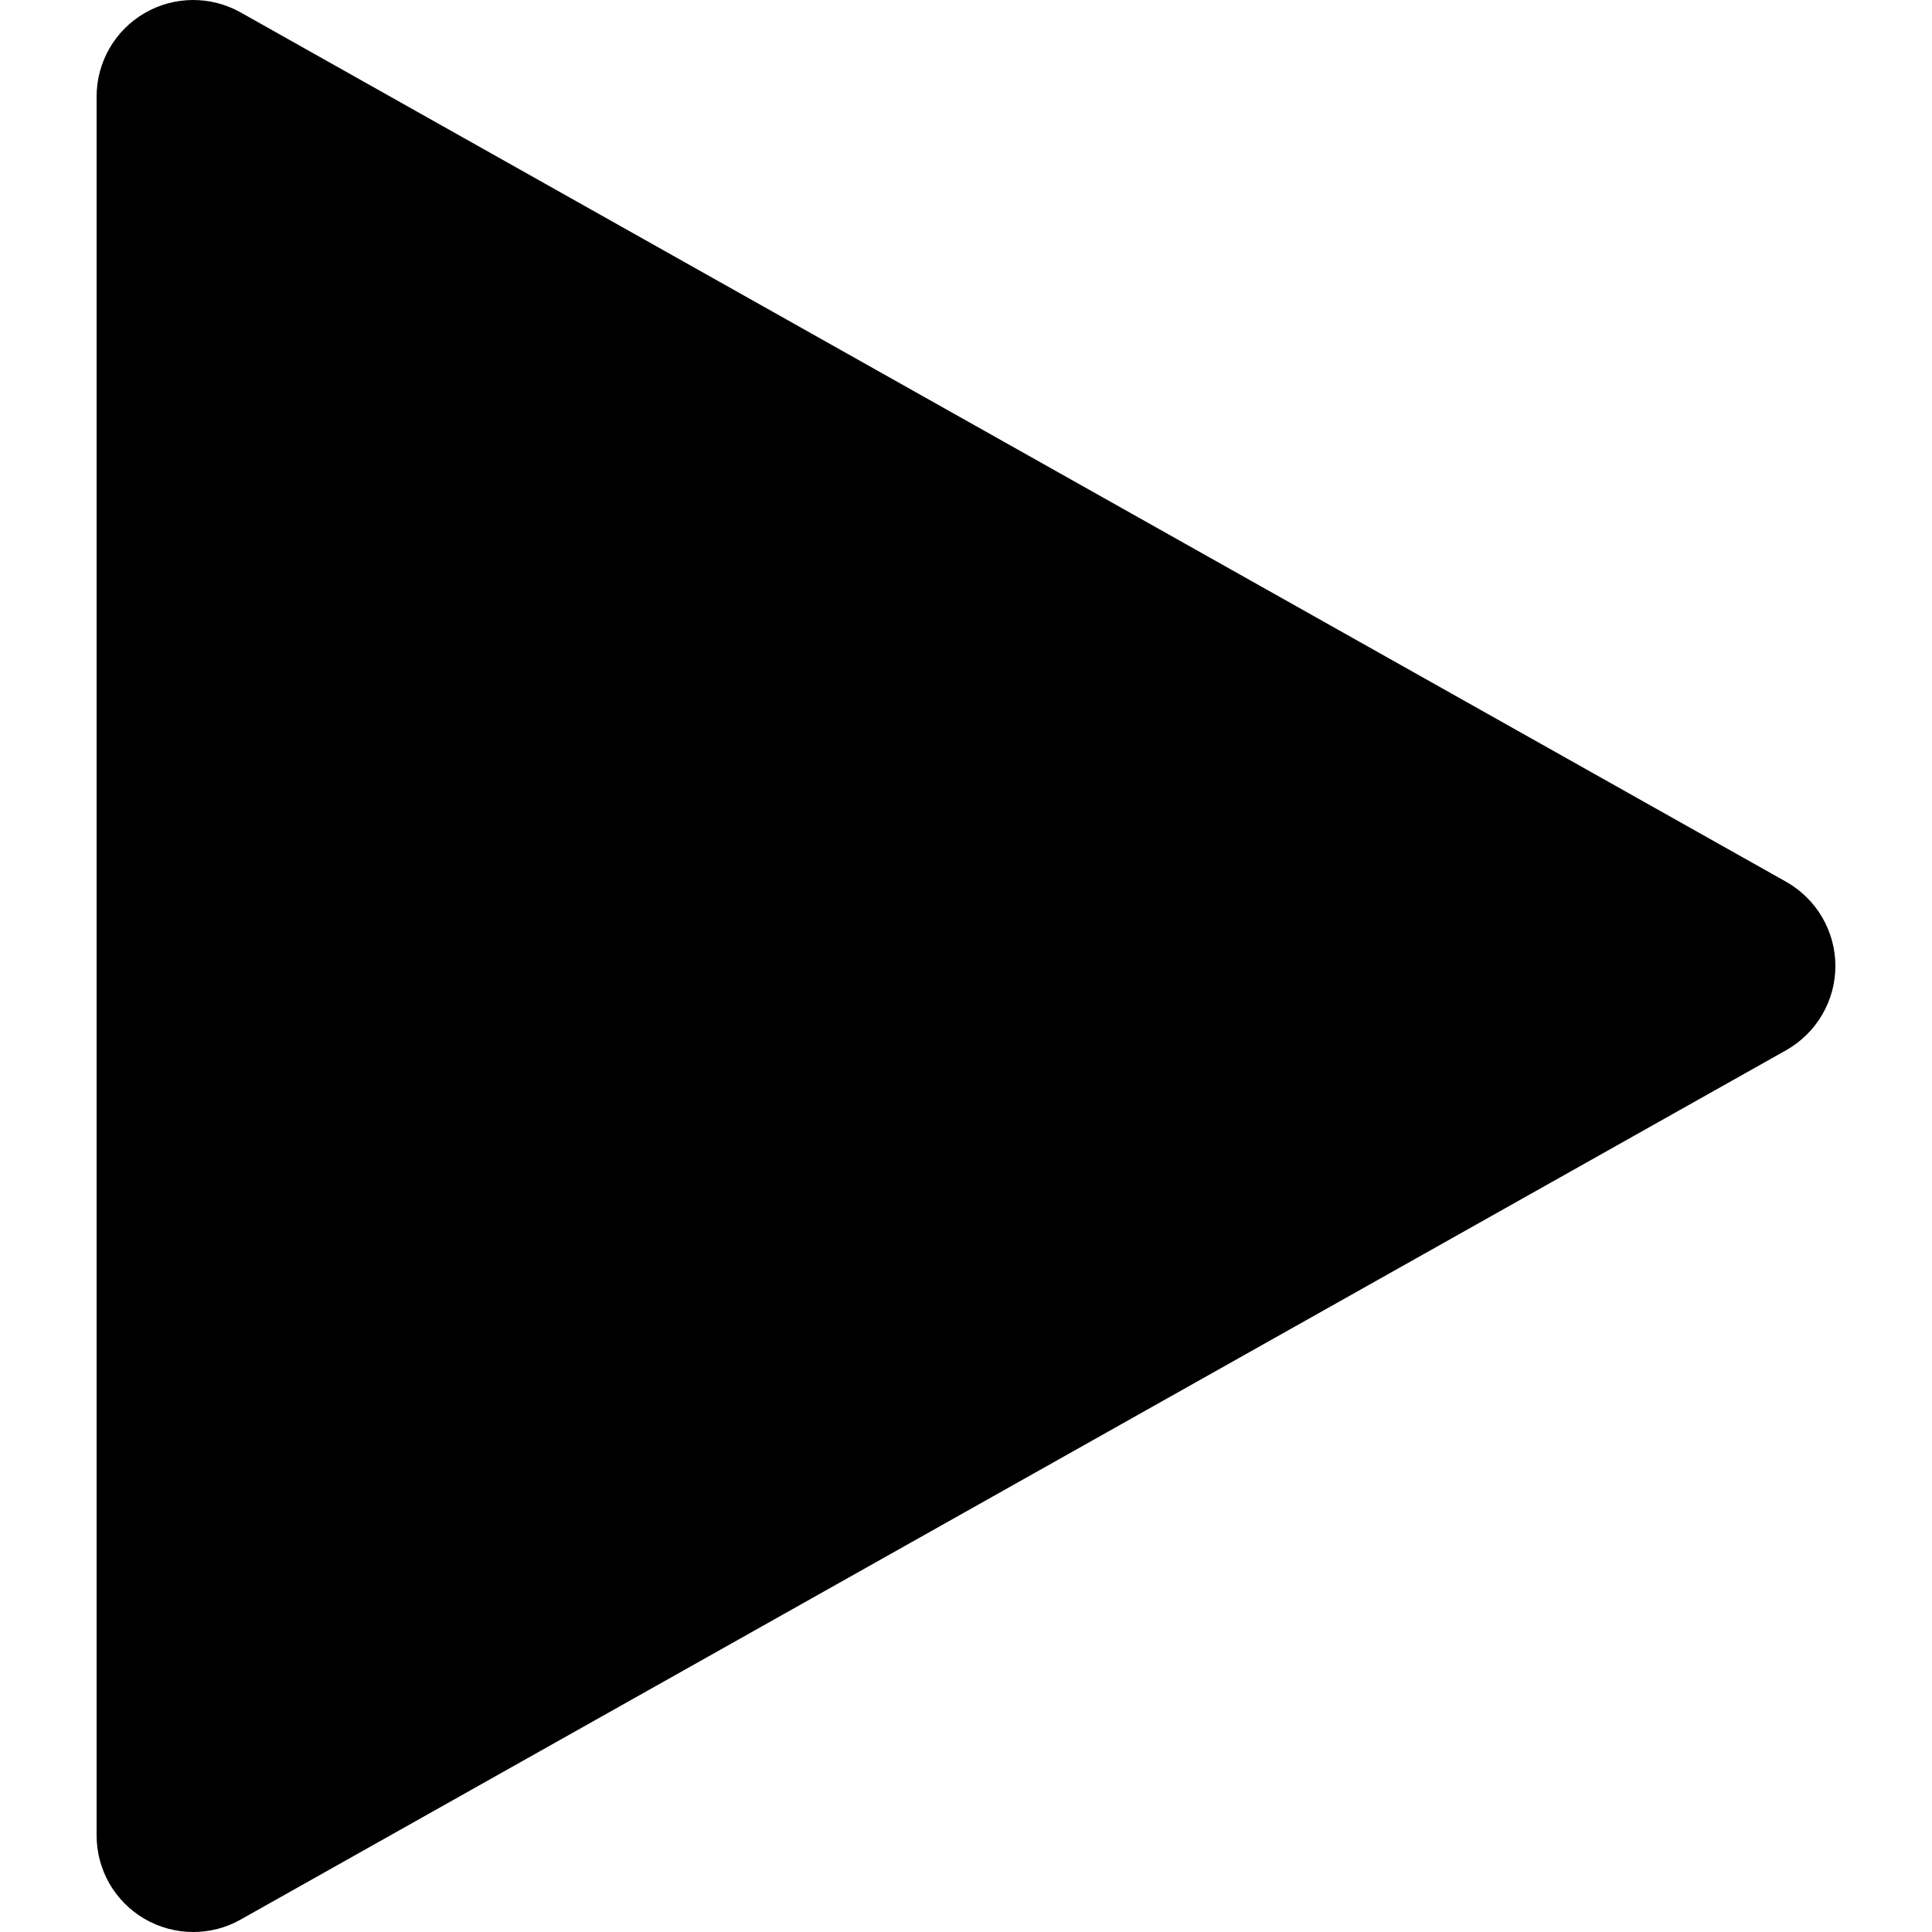
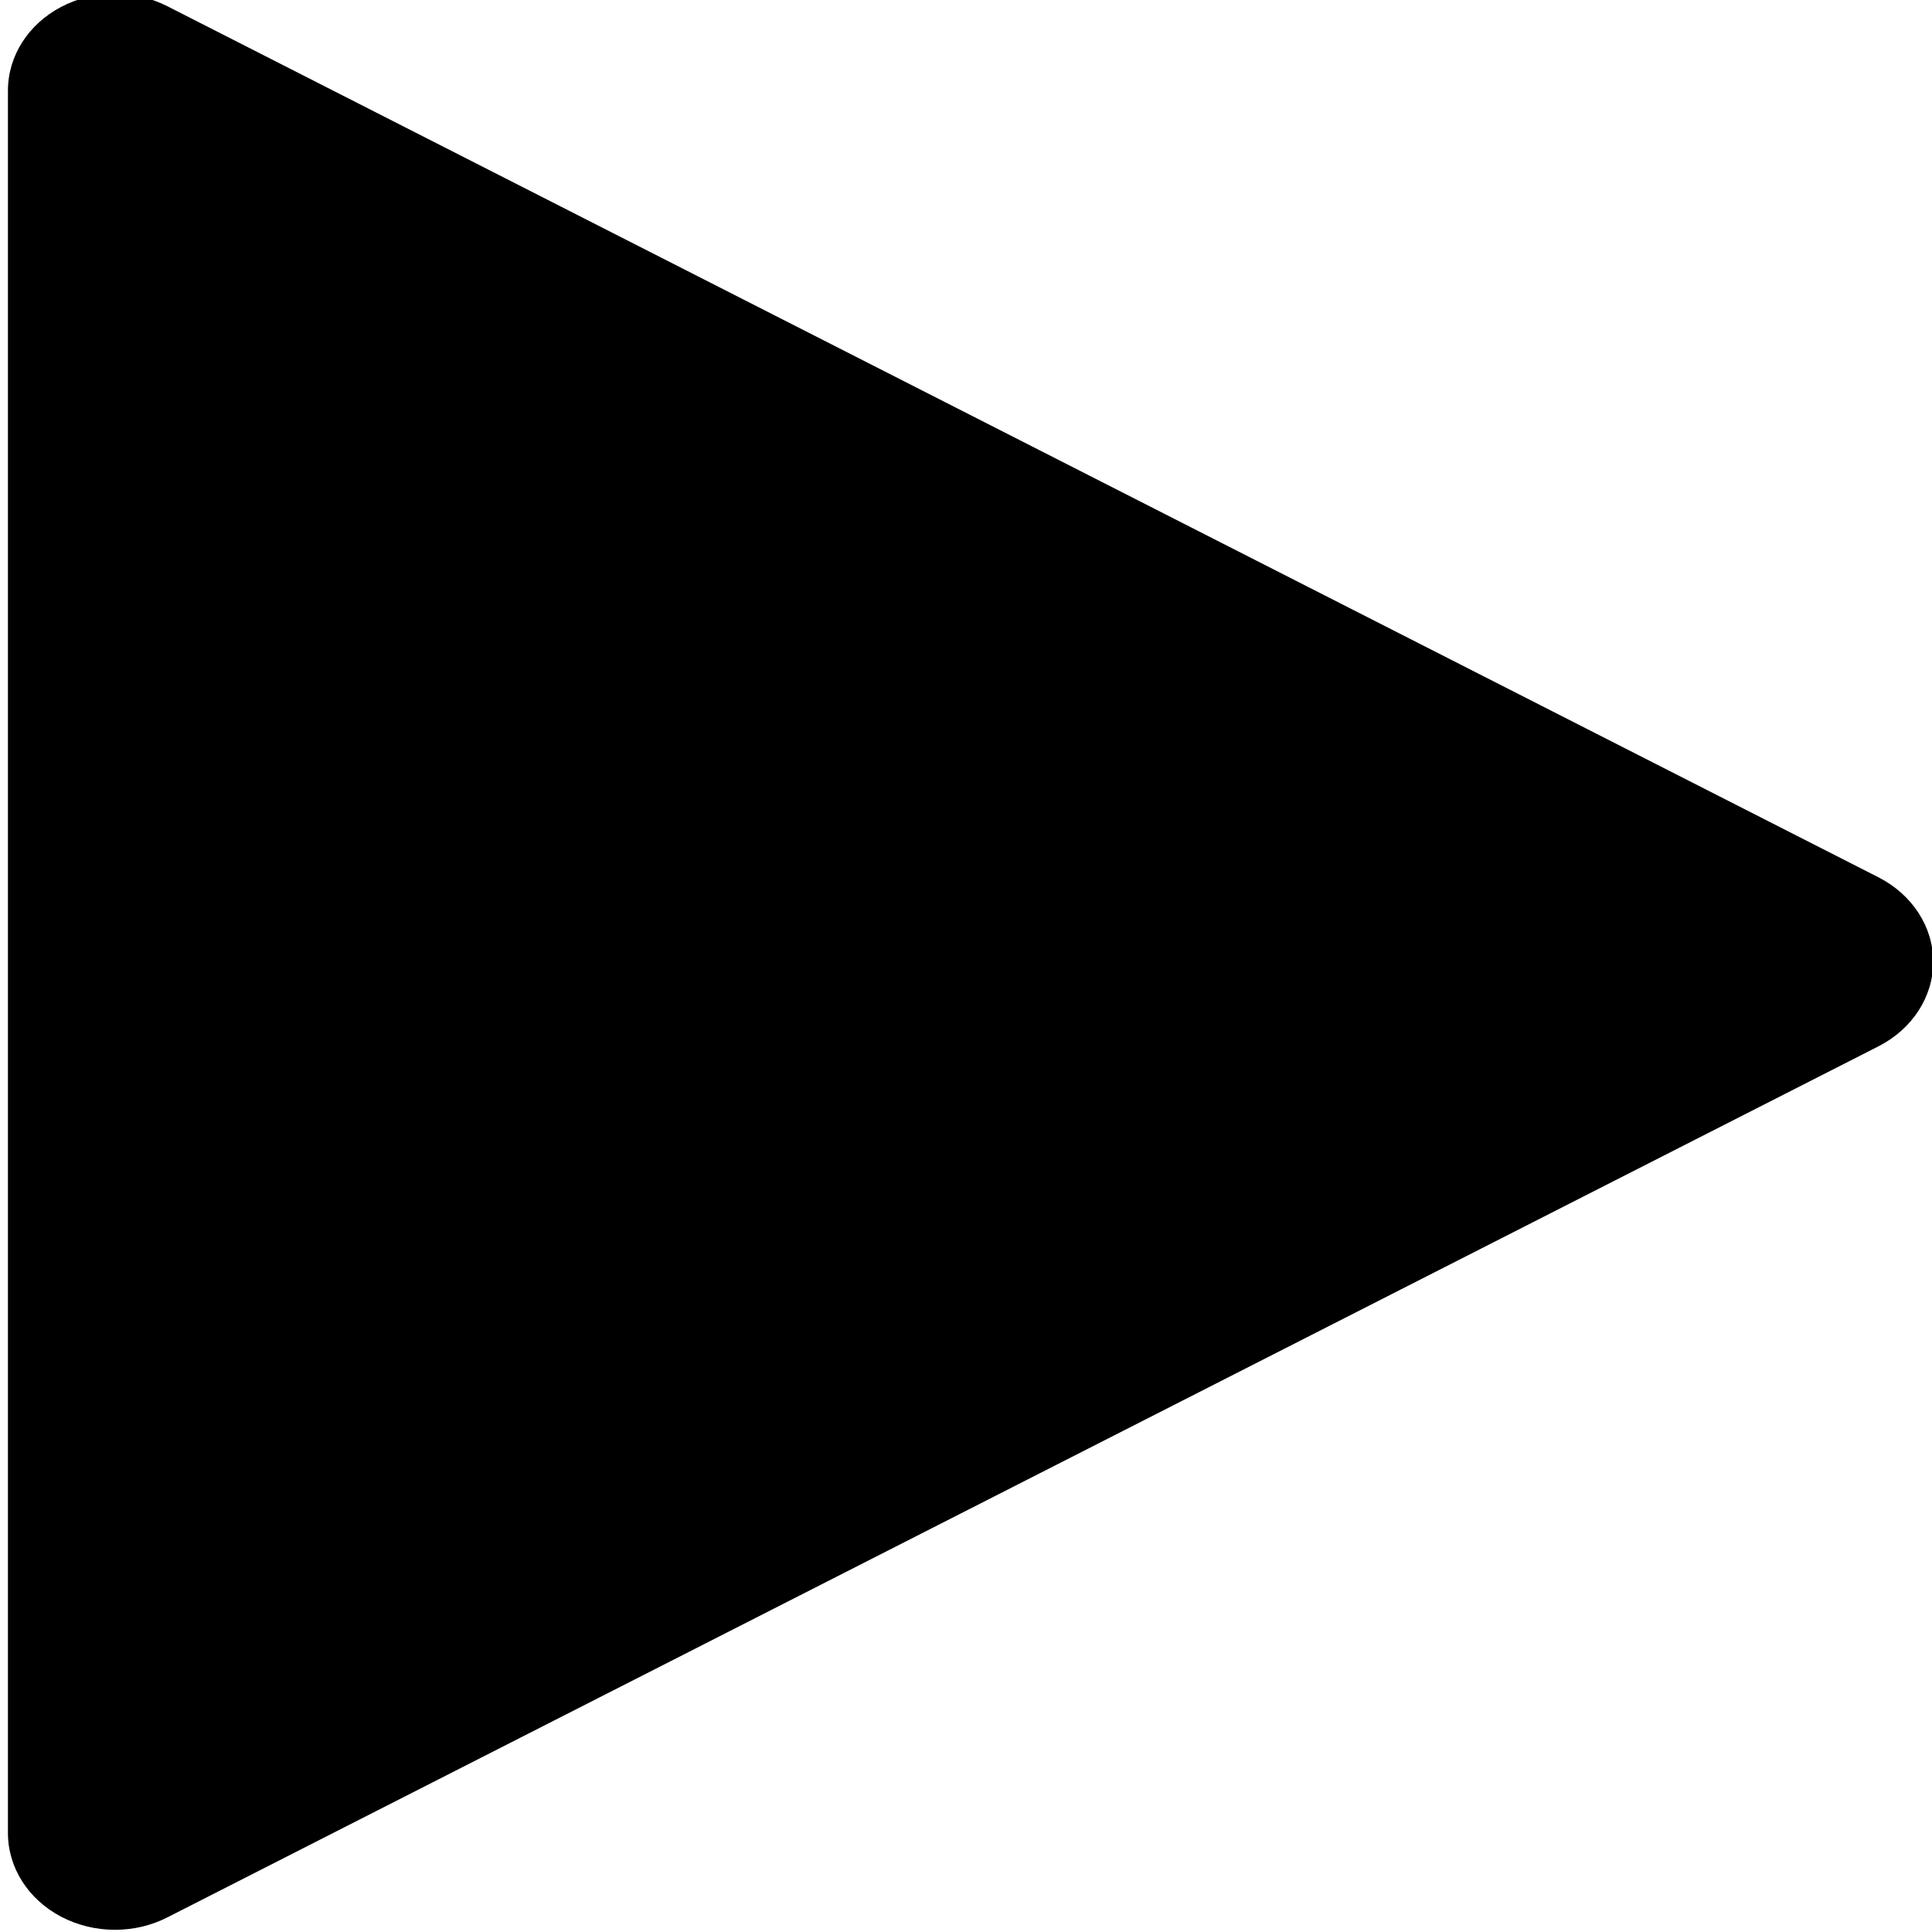
- <svg xmlns="http://www.w3.org/2000/svg" version="1.1" id="Capa_1" x="0px" y="0px" viewBox="0 0 320.001 320.001" style="enable-background:new 0 0 320.001 320.001;" xml:space="preserve">
-   <path d="M295.84,146.049l-256-144c-4.96-2.784-11.008-2.72-15.904,0.128C19.008,5.057,16,10.305,16,16.001v288  c0,5.696,3.008,10.944,7.936,13.824c2.496,1.44,5.28,2.176,8.064,2.176c2.688,0,5.408-0.672,7.84-2.048l256-144  c5.024-2.848,8.16-8.16,8.16-13.952S300.864,148.897,295.84,146.049z" />
-   <g>
- </g>
-   <g>
- </g>
-   <g>
- </g>
-   <g>
- </g>
-   <g>
- </g>
-   <g>
- </g>
-   <g>
- </g>
-   <g>
- </g>
-   <g>
- </g>
-   <g>
- </g>
-   <g>
- </g>
-   <g>
- </g>
-   <g>
- </g>
-   <g>
- </g>
-   <g>
- </g>
+ <svg xmlns="http://www.w3.org/2000/svg" width="90mm" height="90mm" viewBox="0 0 90 90" version="1.1" id="svg952">
+   <defs id="defs946" />
+   <g id="layer1" transform="translate(-62.13641,-9.778053)">
+     <path d="M 149.652,50.651 69.93,10.067 c -1.545,-0.785 -3.428,-0.767 -4.953,0.036 -1.535,0.812 -2.471,2.291 -2.471,3.896 V 95.167 c 0,1.605 0.937,3.084 2.471,3.896 0.777,0.406 1.644,0.613 2.511,0.613 0.837,0 1.684,-0.189 2.441,-0.577 L 149.652,58.515 c 1.565,-0.803 2.541,-2.3 2.541,-3.932 0,-1.632 -0.977,-3.129 -2.541,-3.932 z" id="path2" style="fill:#000000;fill-opacity:1;stroke-width:0.296" />
+   </g>
</svg>
